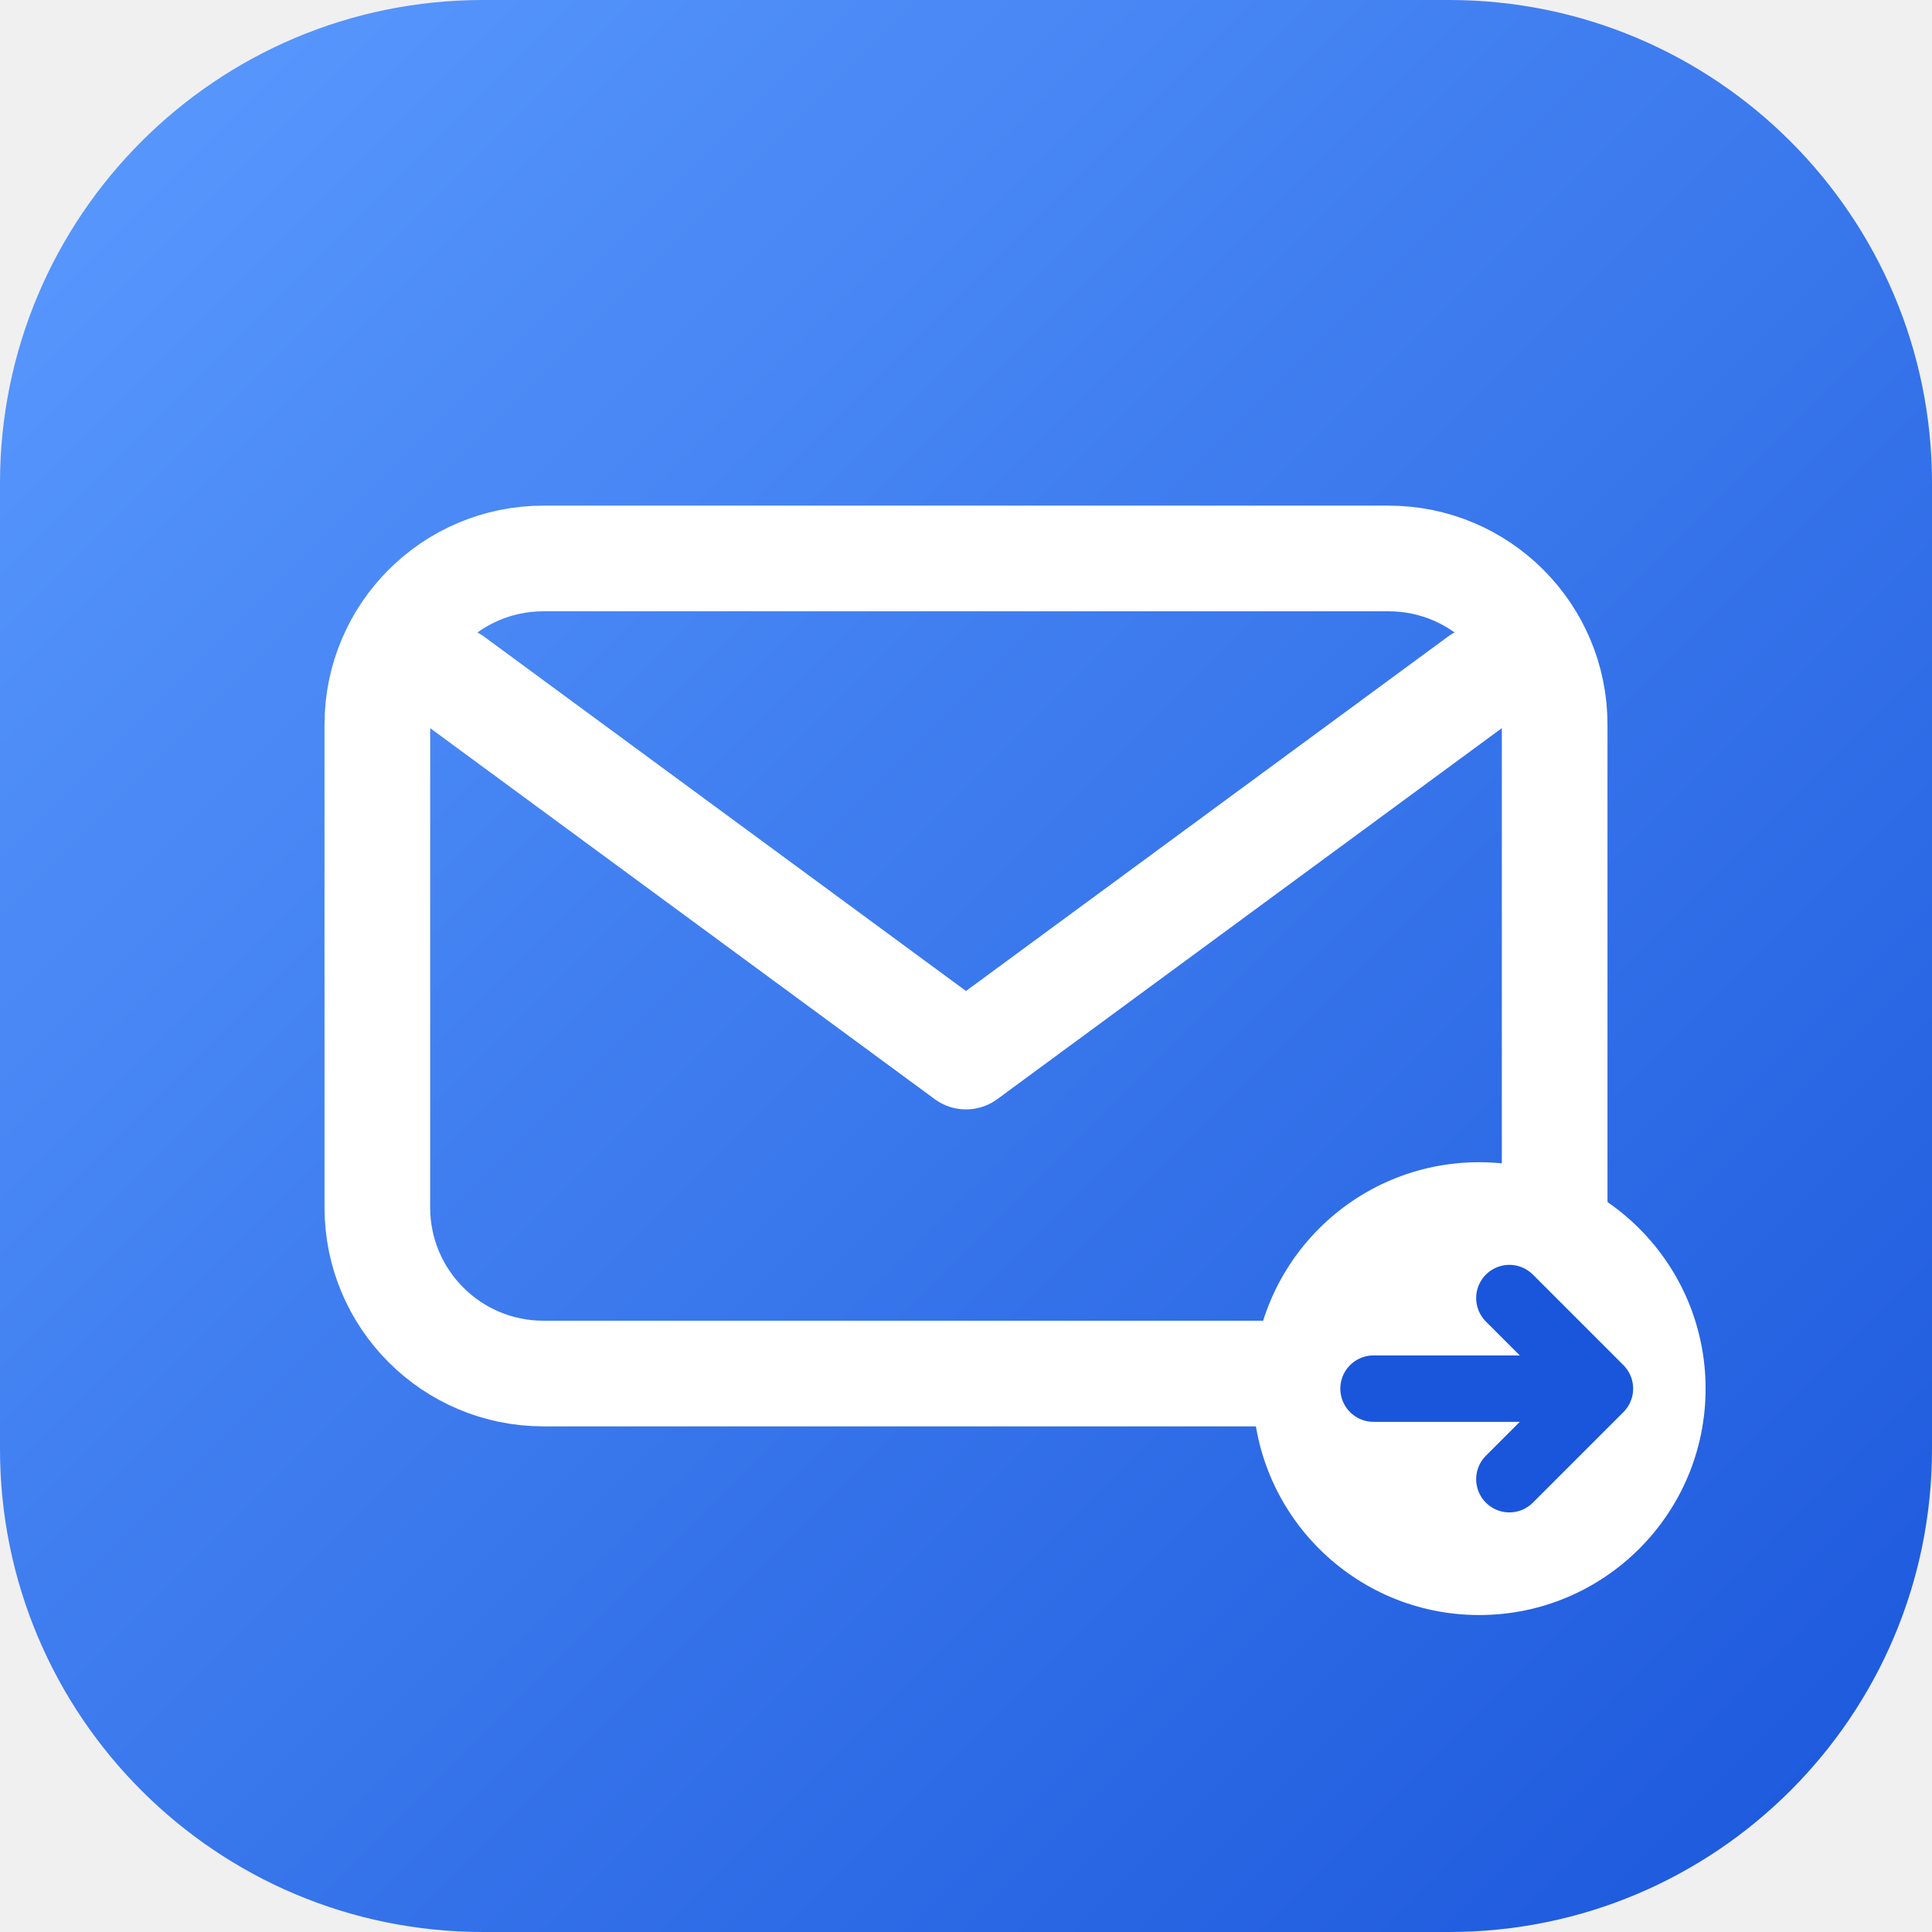
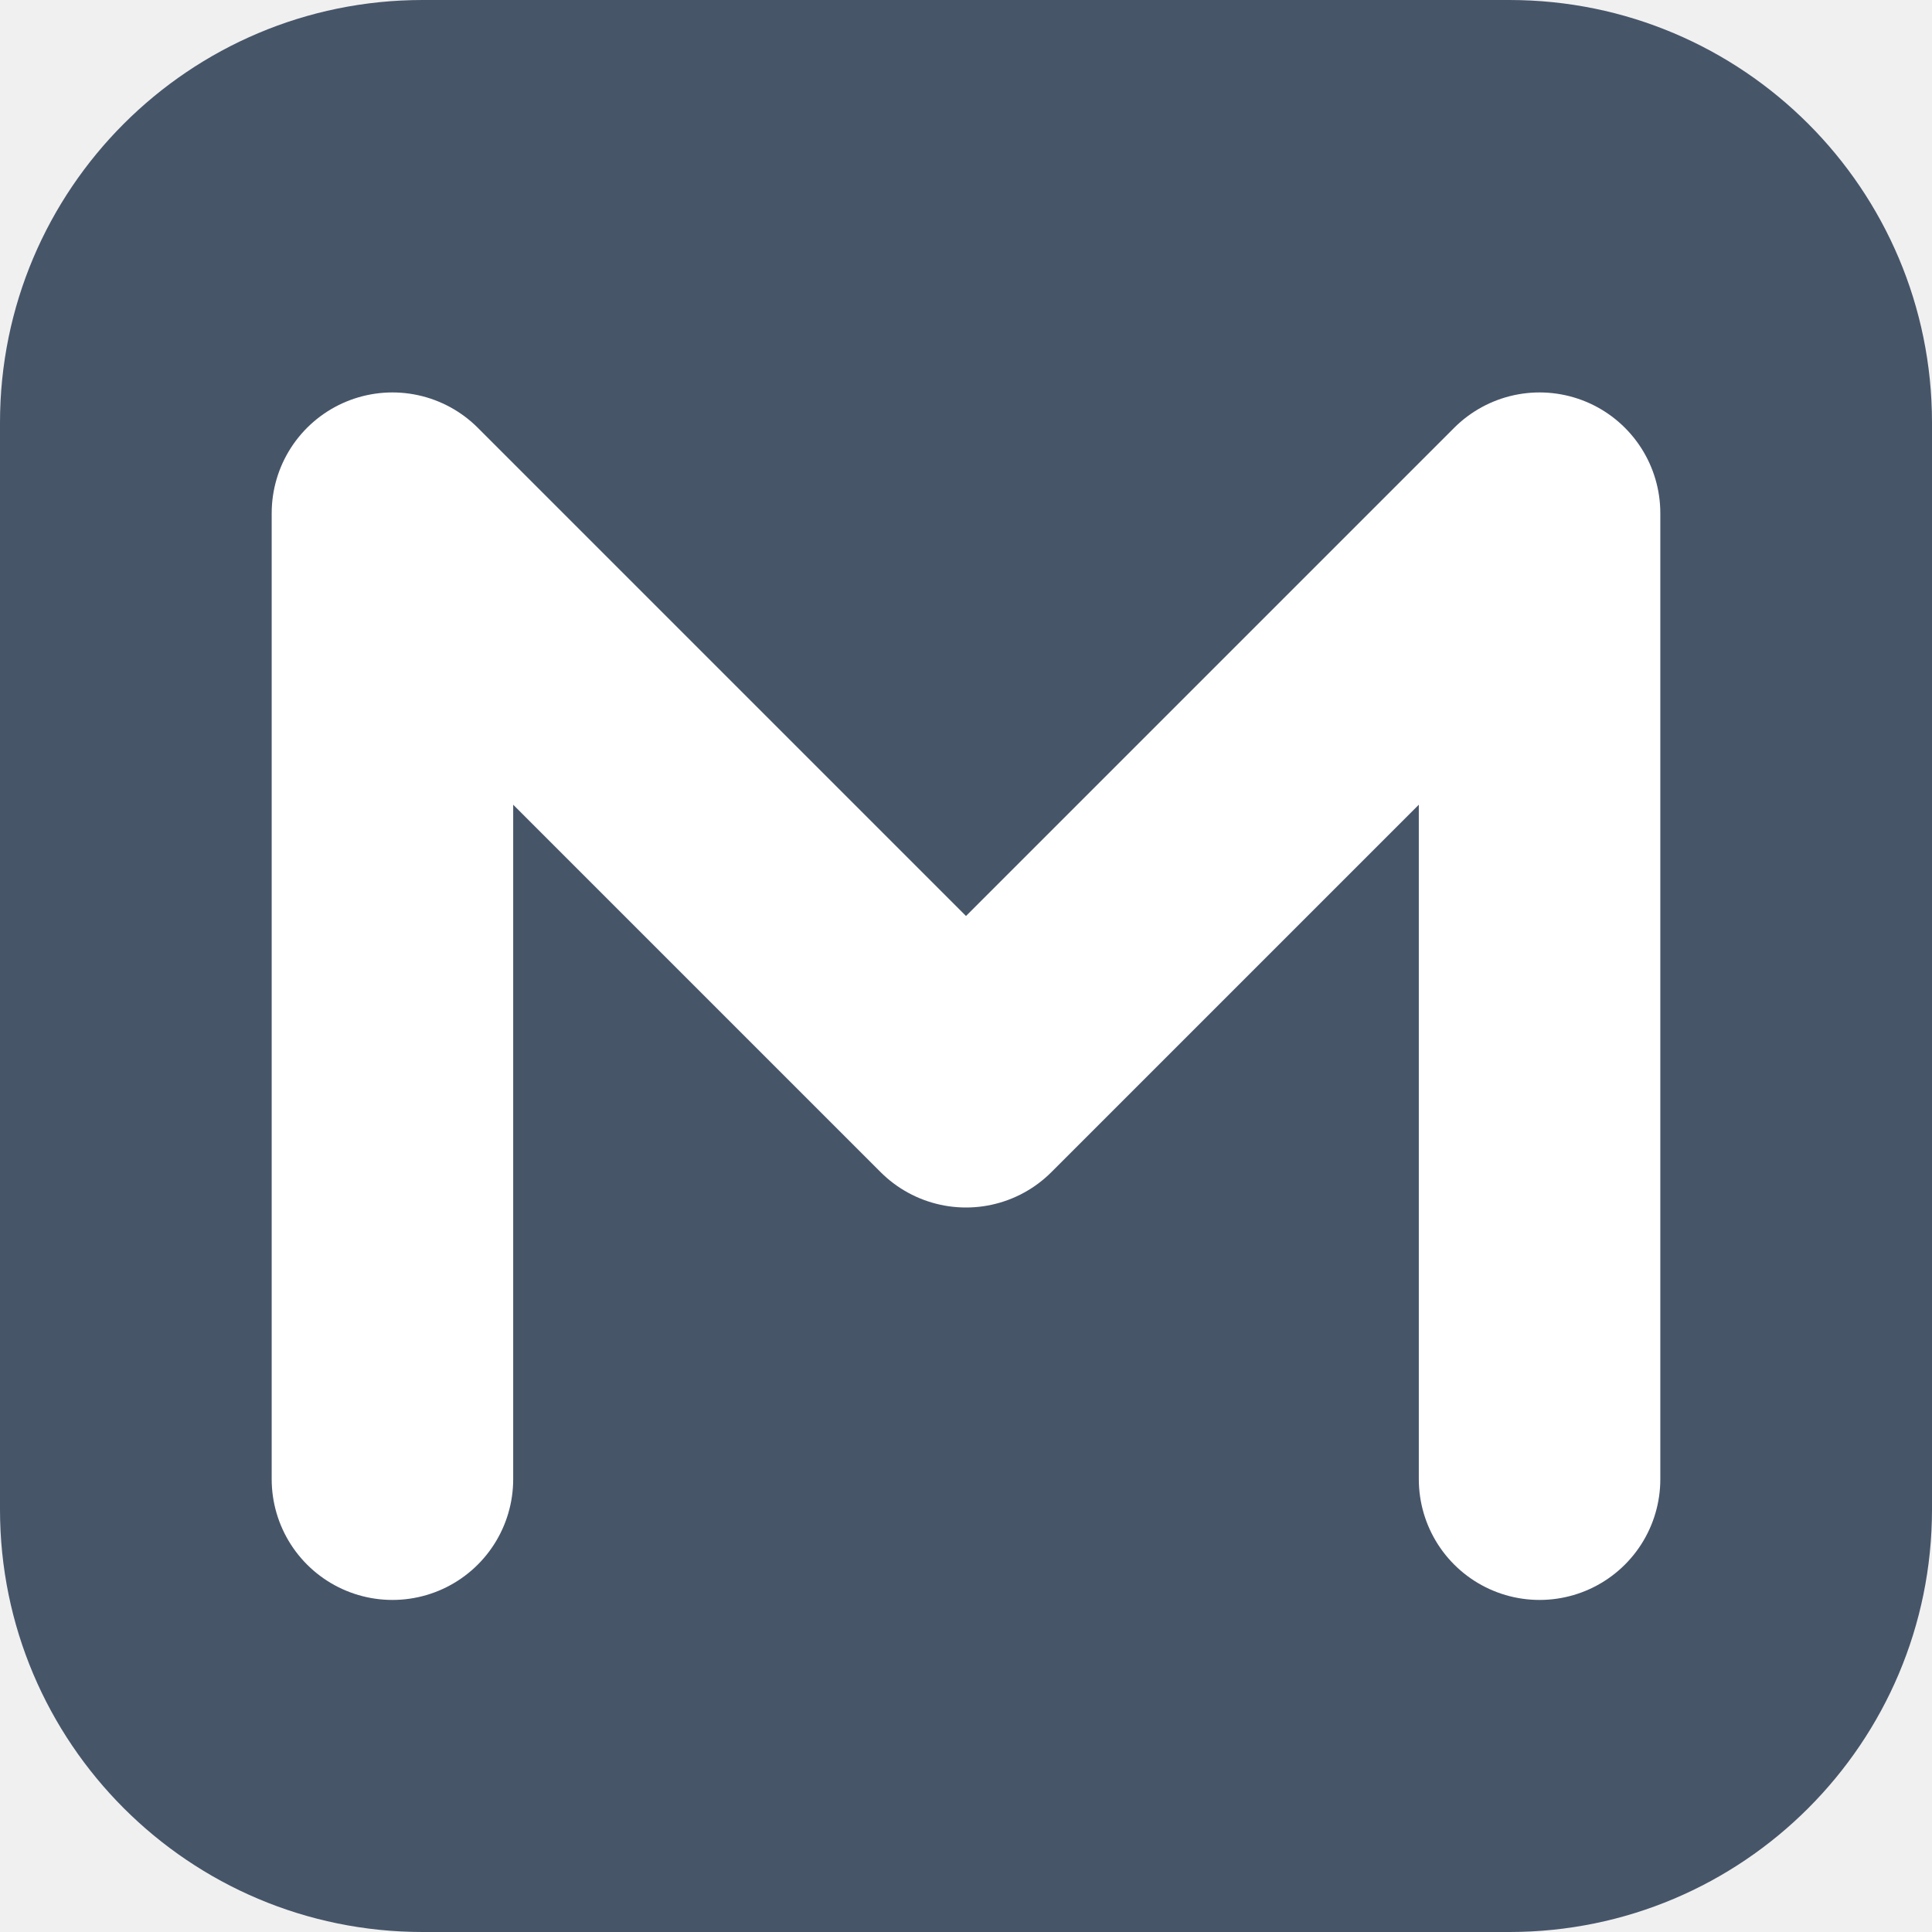
<svg xmlns="http://www.w3.org/2000/svg" viewBox="0 0 64 64">
-   <defs>
-     <linearGradient id="mmg" x1="0" y1="0" x2="1" y2="1">
-       <stop offset="0" stop-color="#5b9bff" />
-       <stop offset="1" stop-color="#1a56db" />
-     </linearGradient>
-   </defs>
-   <rect width="64" height="64" rx="16" fill="url(#mmg)" />
-   <rect x="12.5" y="18.5" width="39" height="27" rx="5.5" fill="none" stroke="#fff" stroke-width="3.5" />
-   <path d="M15 22.5 32 35l17-12.5" fill="none" stroke="#fff" stroke-width="3.5" stroke-linecap="round" stroke-linejoin="round" />
-   <circle cx="49" cy="46" r="7.5" fill="#fff" />
-   <path d="M45.5 46h7M50 43l3 3-3 3" fill="none" stroke="#1a56db" stroke-width="2.2" stroke-linecap="round" stroke-linejoin="round" />
+   <rect class="bg" width="64" height="64" rx="14" fill="#475569" />
+   <g id="art">
+     <path d="M13 49V17l19 19 19-19v32" fill="none" stroke="#fff" stroke-width="8" stroke-linecap="round" stroke-linejoin="round" />
+   </g>
</svg>
